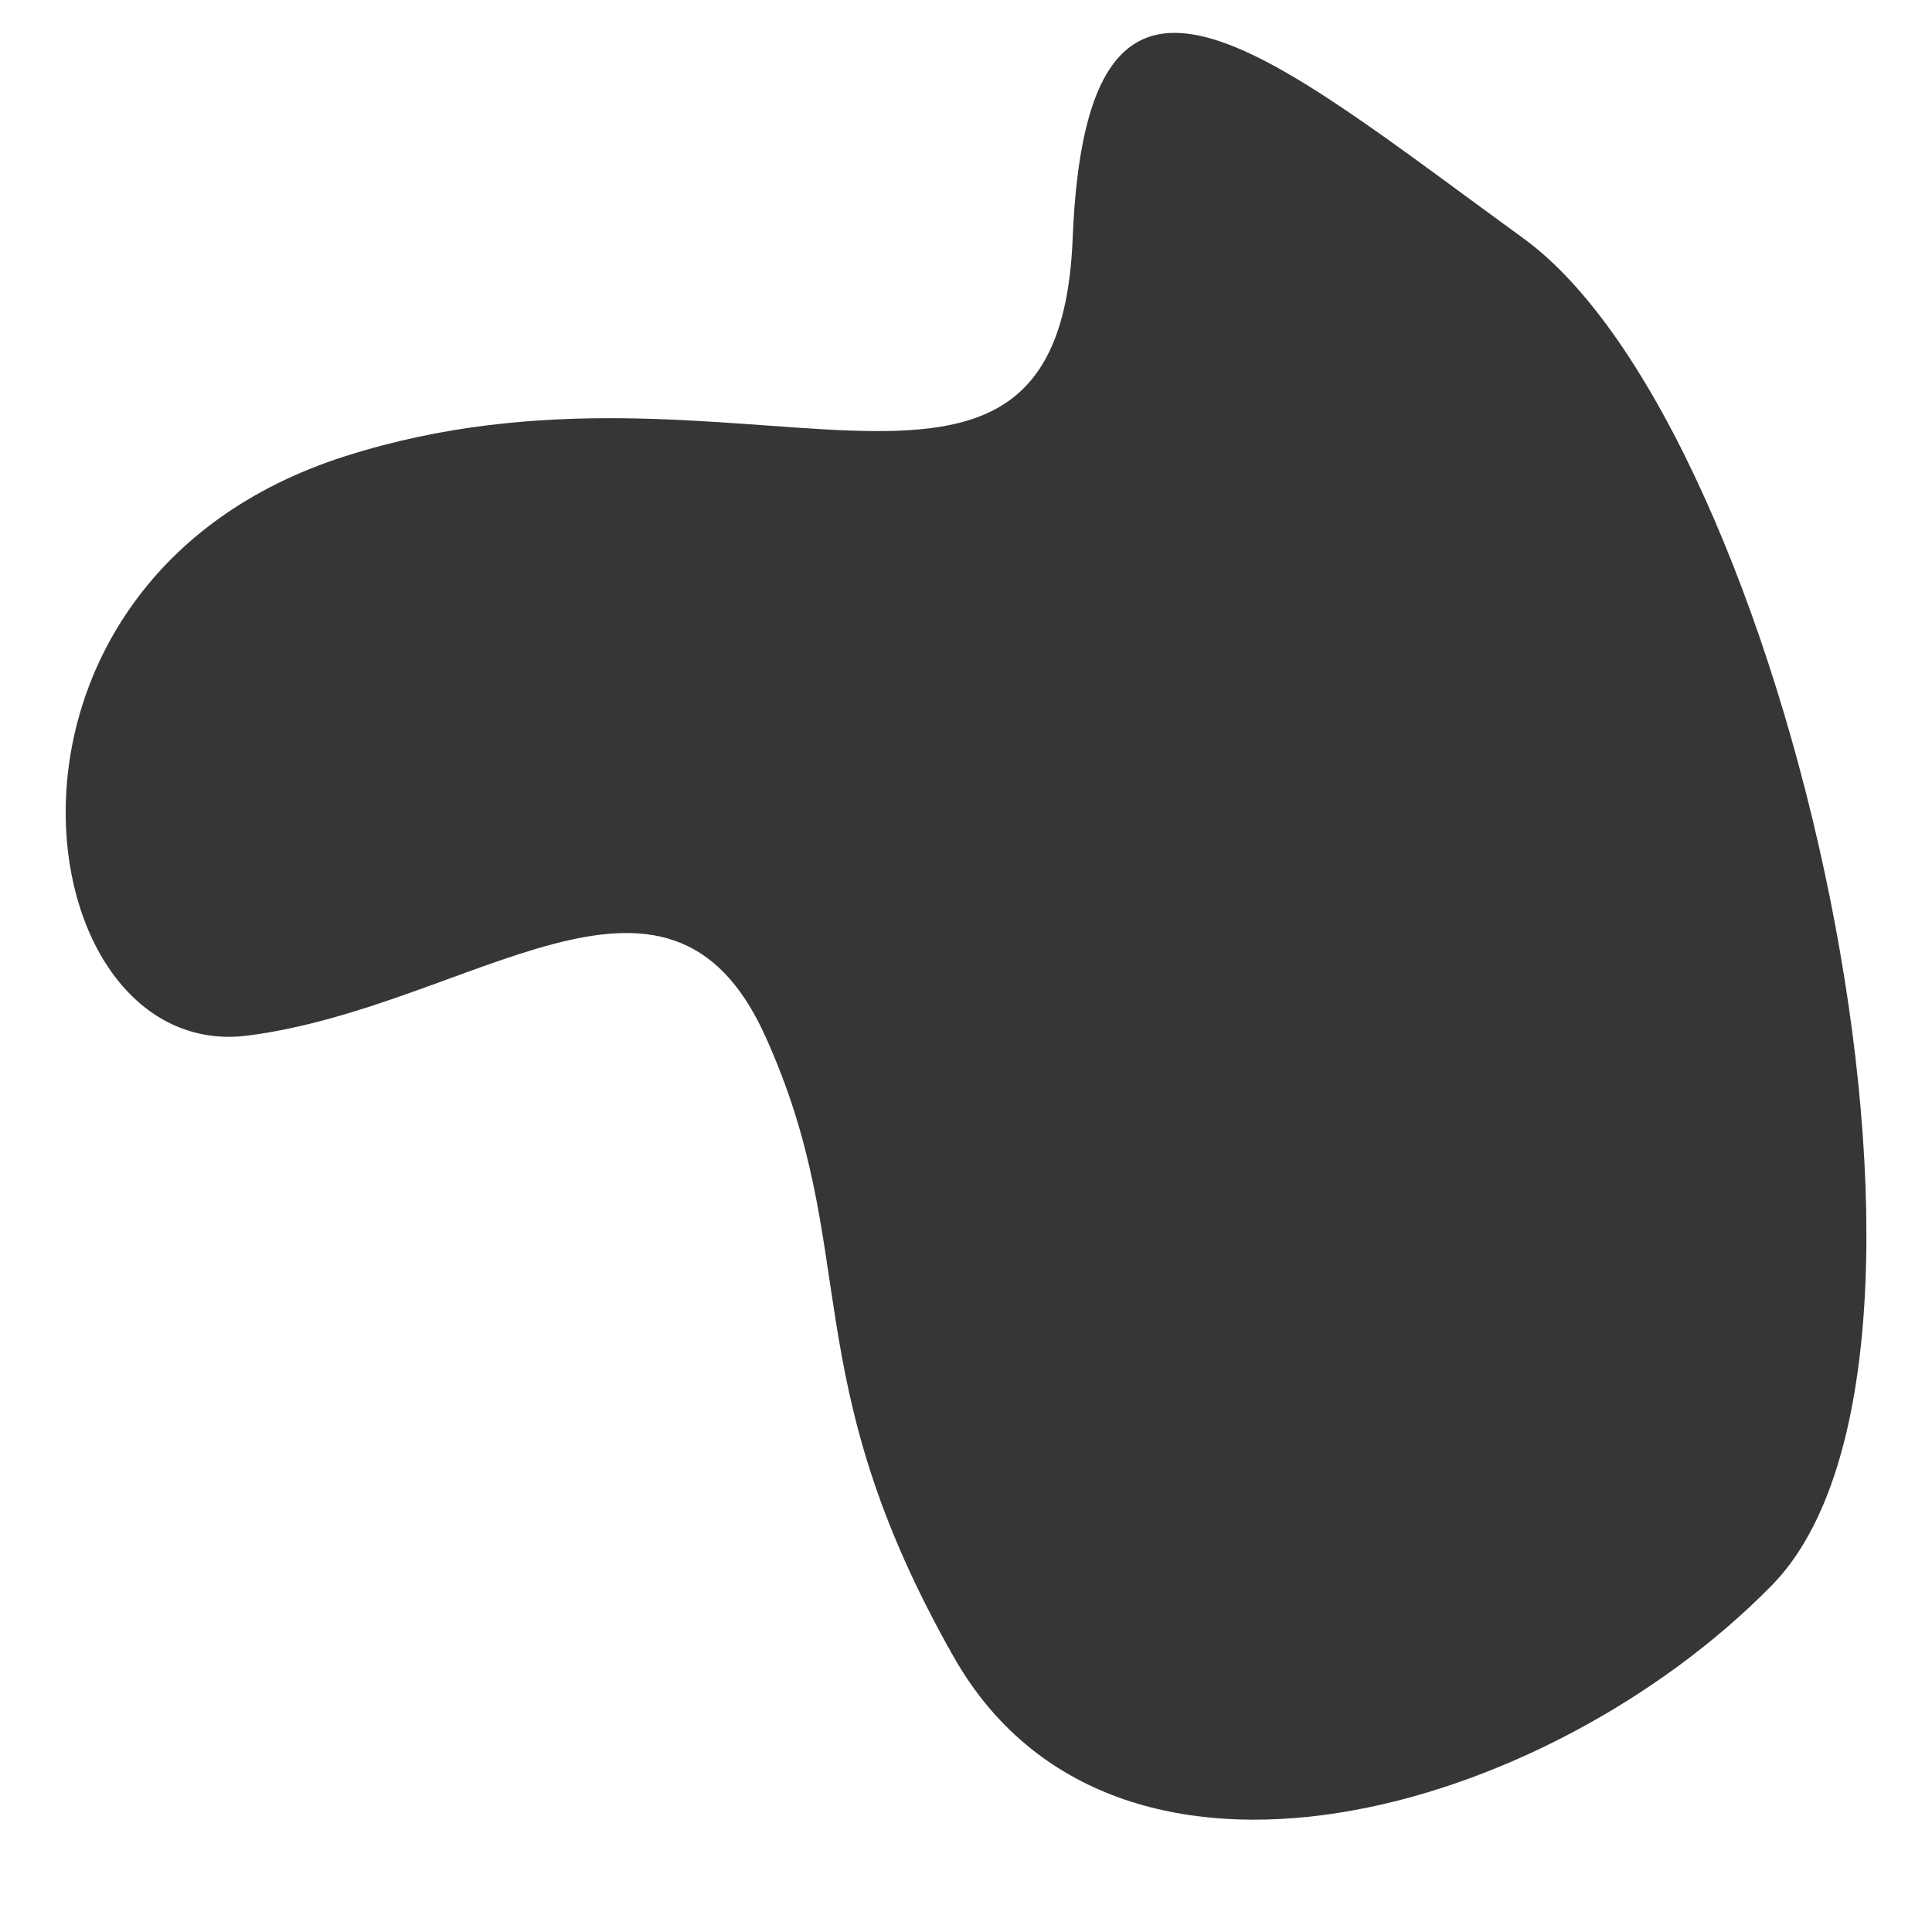
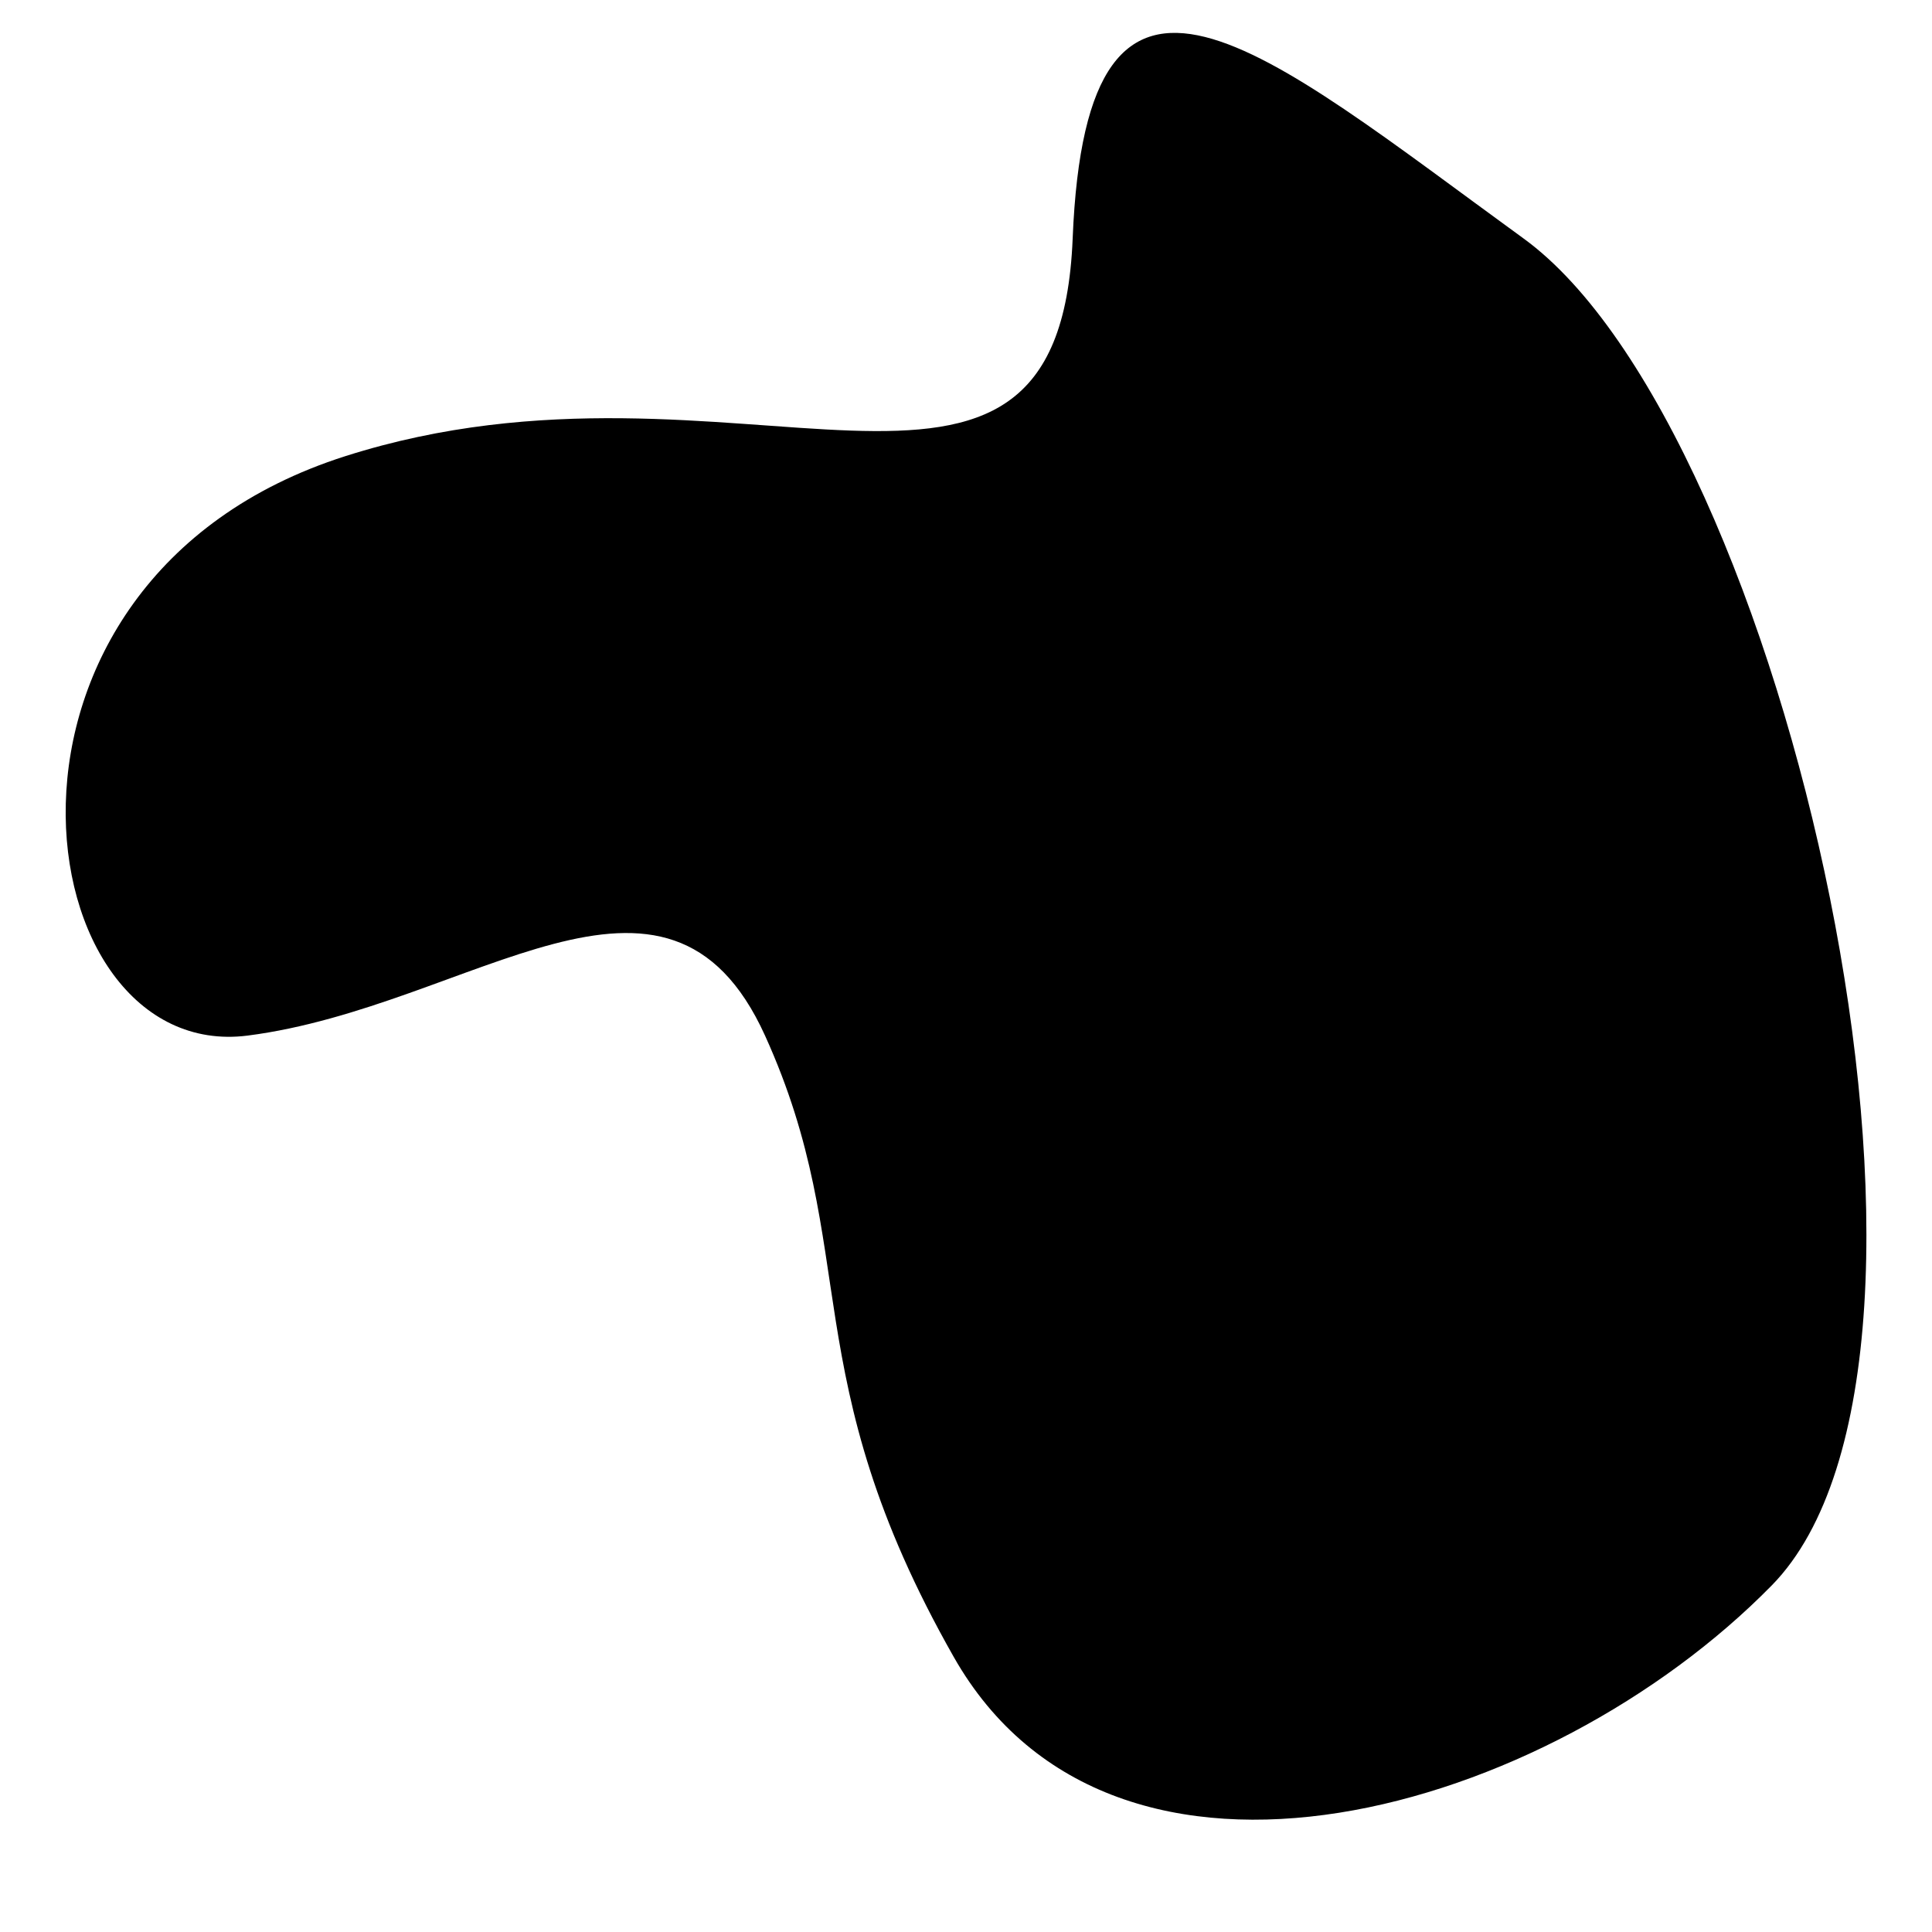
<svg xmlns="http://www.w3.org/2000/svg" version="1.1" width="37.5" height="37.5" id="svg2" xml:space="preserve">
  <defs id="defs6">
    <clipPath id="clipPath16">
      <path d="M 0,30 30,30 30,0 0,0 0,30 z" id="path18" />
    </clipPath>
  </defs>
  <g transform="matrix(1.25,0,0,-1.25,0,37.5)" id="g10">
    <g id="g12">
      <g clip-path="url(#clipPath16)" id="g14">
        <g transform="translate(5.3643,22.9175)" id="g20">
-           <path d="m 0,0 c 6.081,1.937 11.074,-2.006 11.292,3.379 0.218,5.385 2.929,2.96 7.002,0 4.072,-2.959 7.328,-17.373 3.854,-20.914 -3.473,-3.54 -10.209,-5.506 -12.704,-1.109 -2.495,4.397 -1.411,6.299 -2.929,9.646 -1.52,3.349 -4.559,0.446 -8.034,0 C -4.994,-9.442 -6.08,-1.937 0,0" id="path22" style="fill:#373535;fill-opacity:1;fill-rule:nonzero;stroke:none" />
+           <path d="m 0,0 c 6.081,1.937 11.074,-2.006 11.292,3.379 0.218,5.385 2.929,2.96 7.002,0 4.072,-2.959 7.328,-17.373 3.854,-20.914 -3.473,-3.54 -10.209,-5.506 -12.704,-1.109 -2.495,4.397 -1.411,6.299 -2.929,9.646 -1.52,3.349 -4.559,0.446 -8.034,0 C -4.994,-9.442 -6.08,-1.937 0,0" id="path22" style="fill:#000000;fill-opacity:1;fill-rule:nonzero;stroke:none" />
        </g>
      </g>
    </g>
  </g>
</svg>
